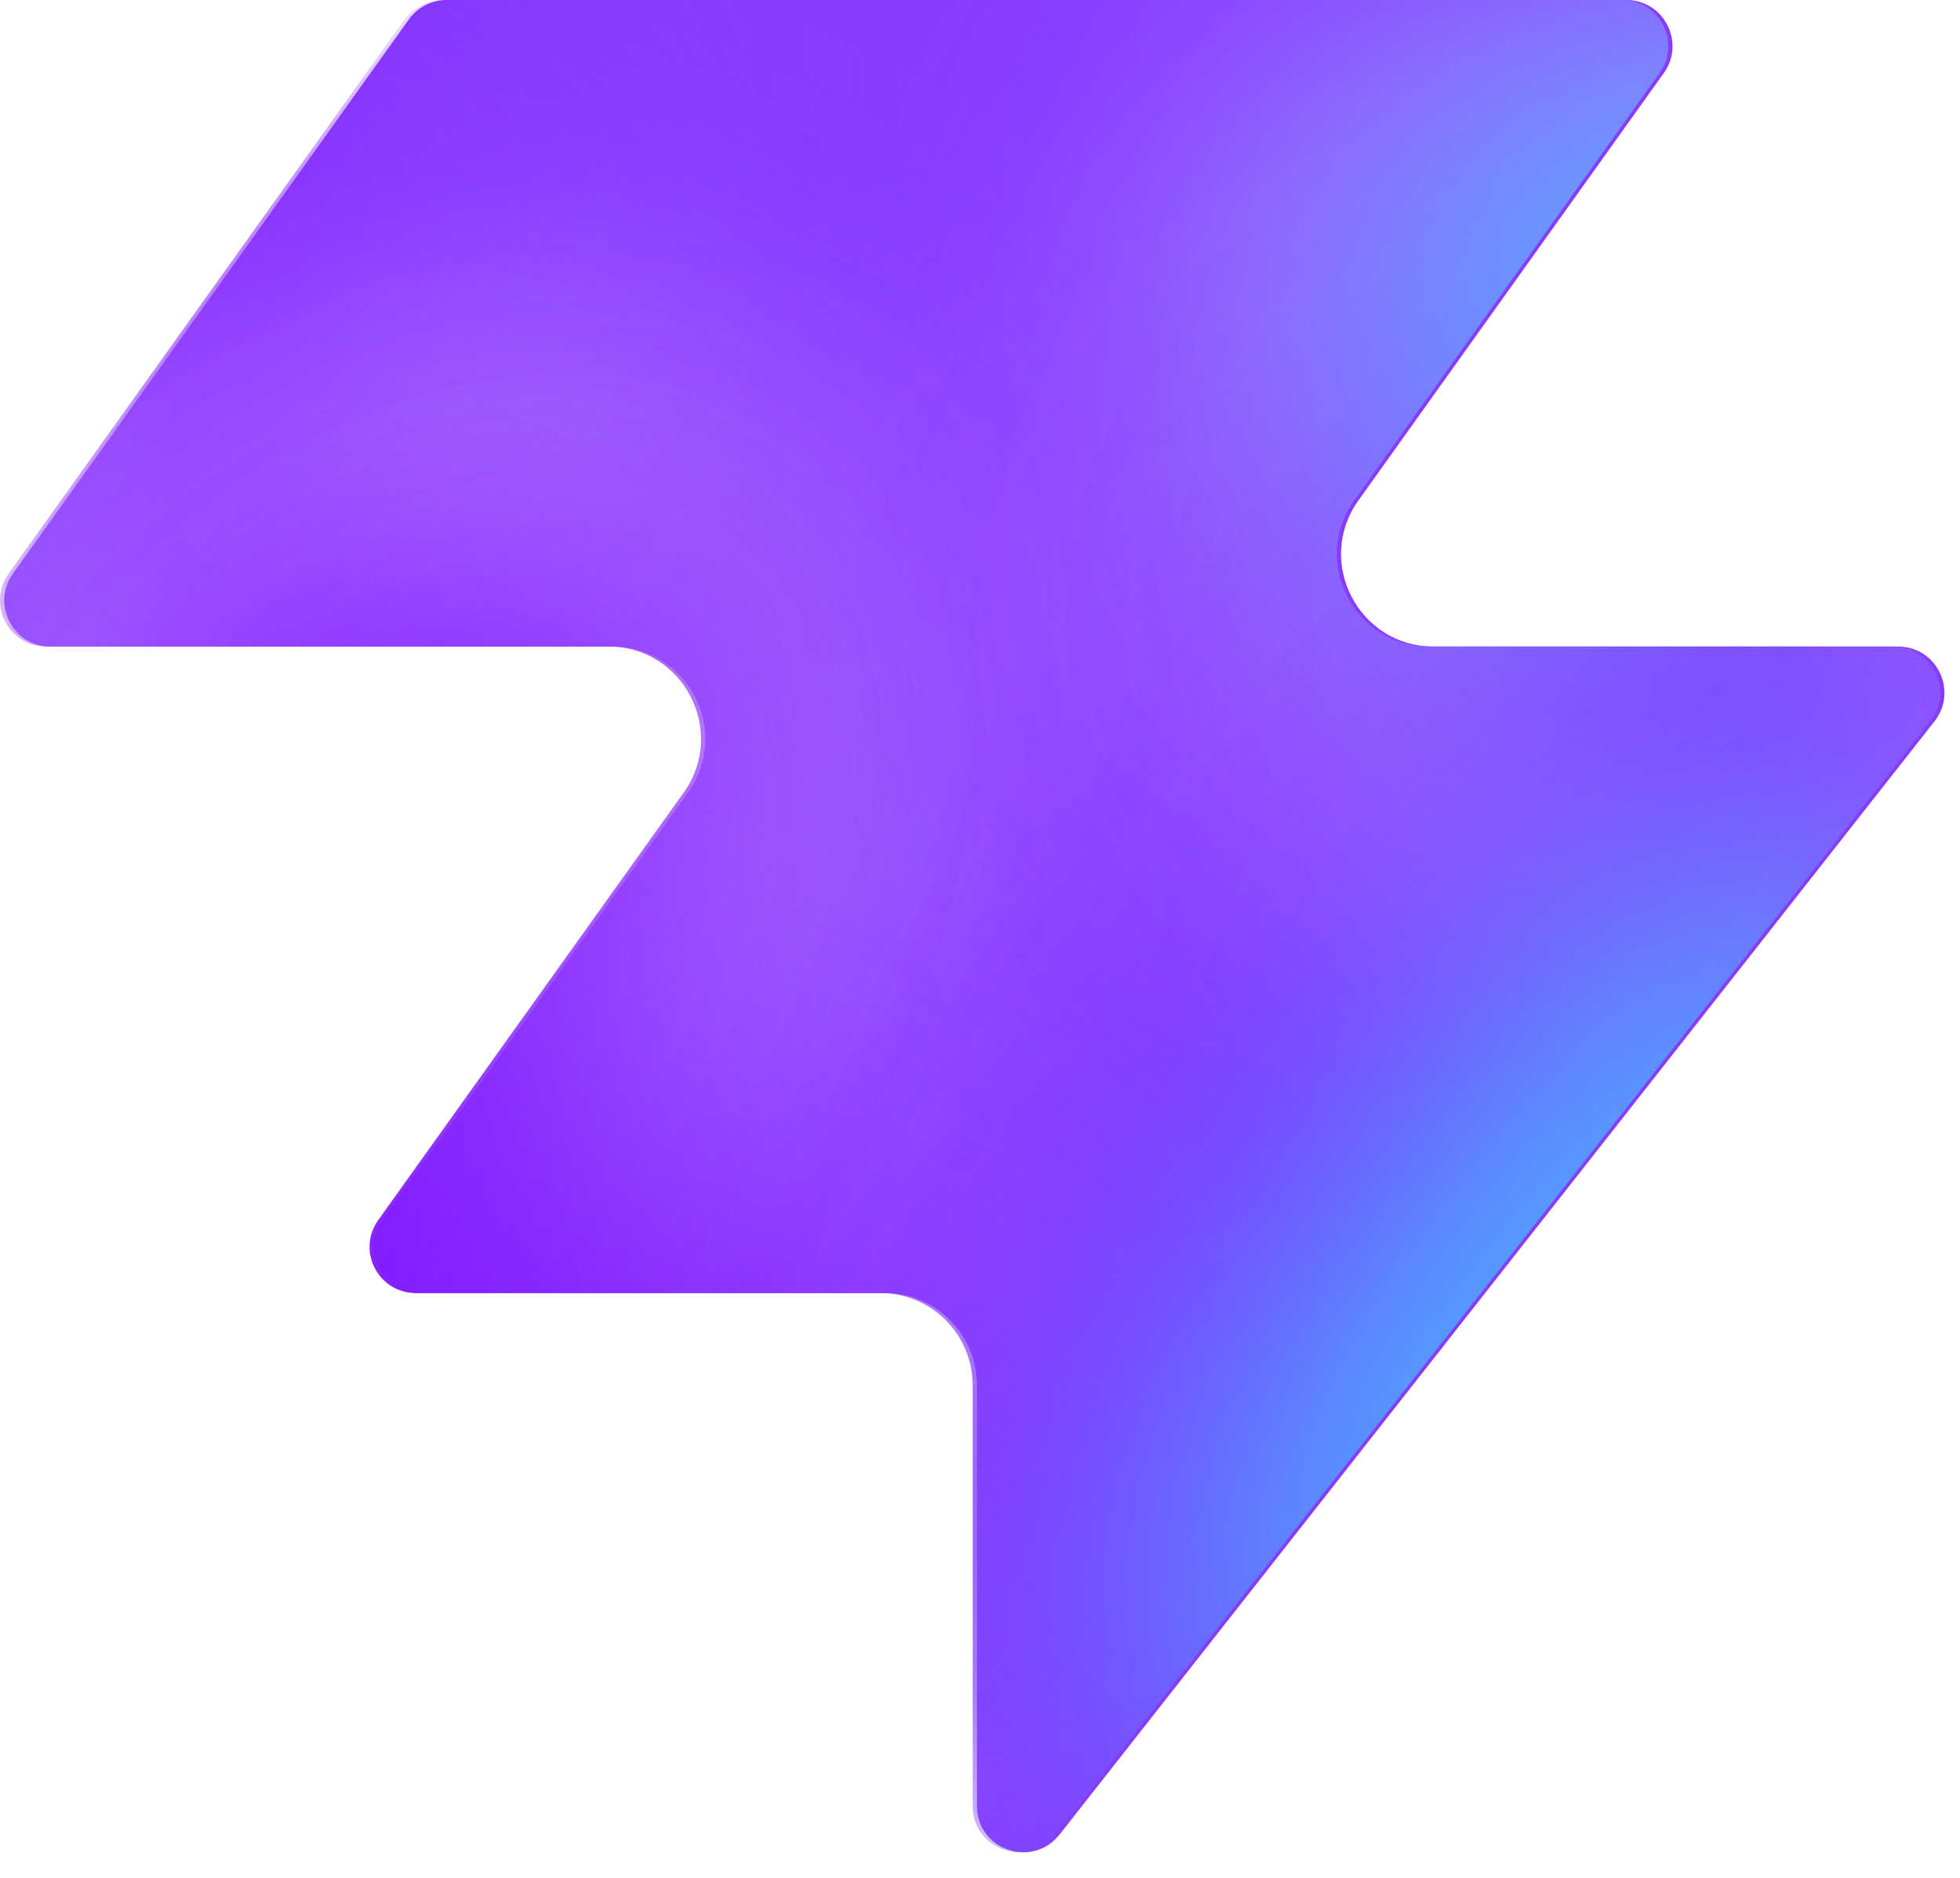
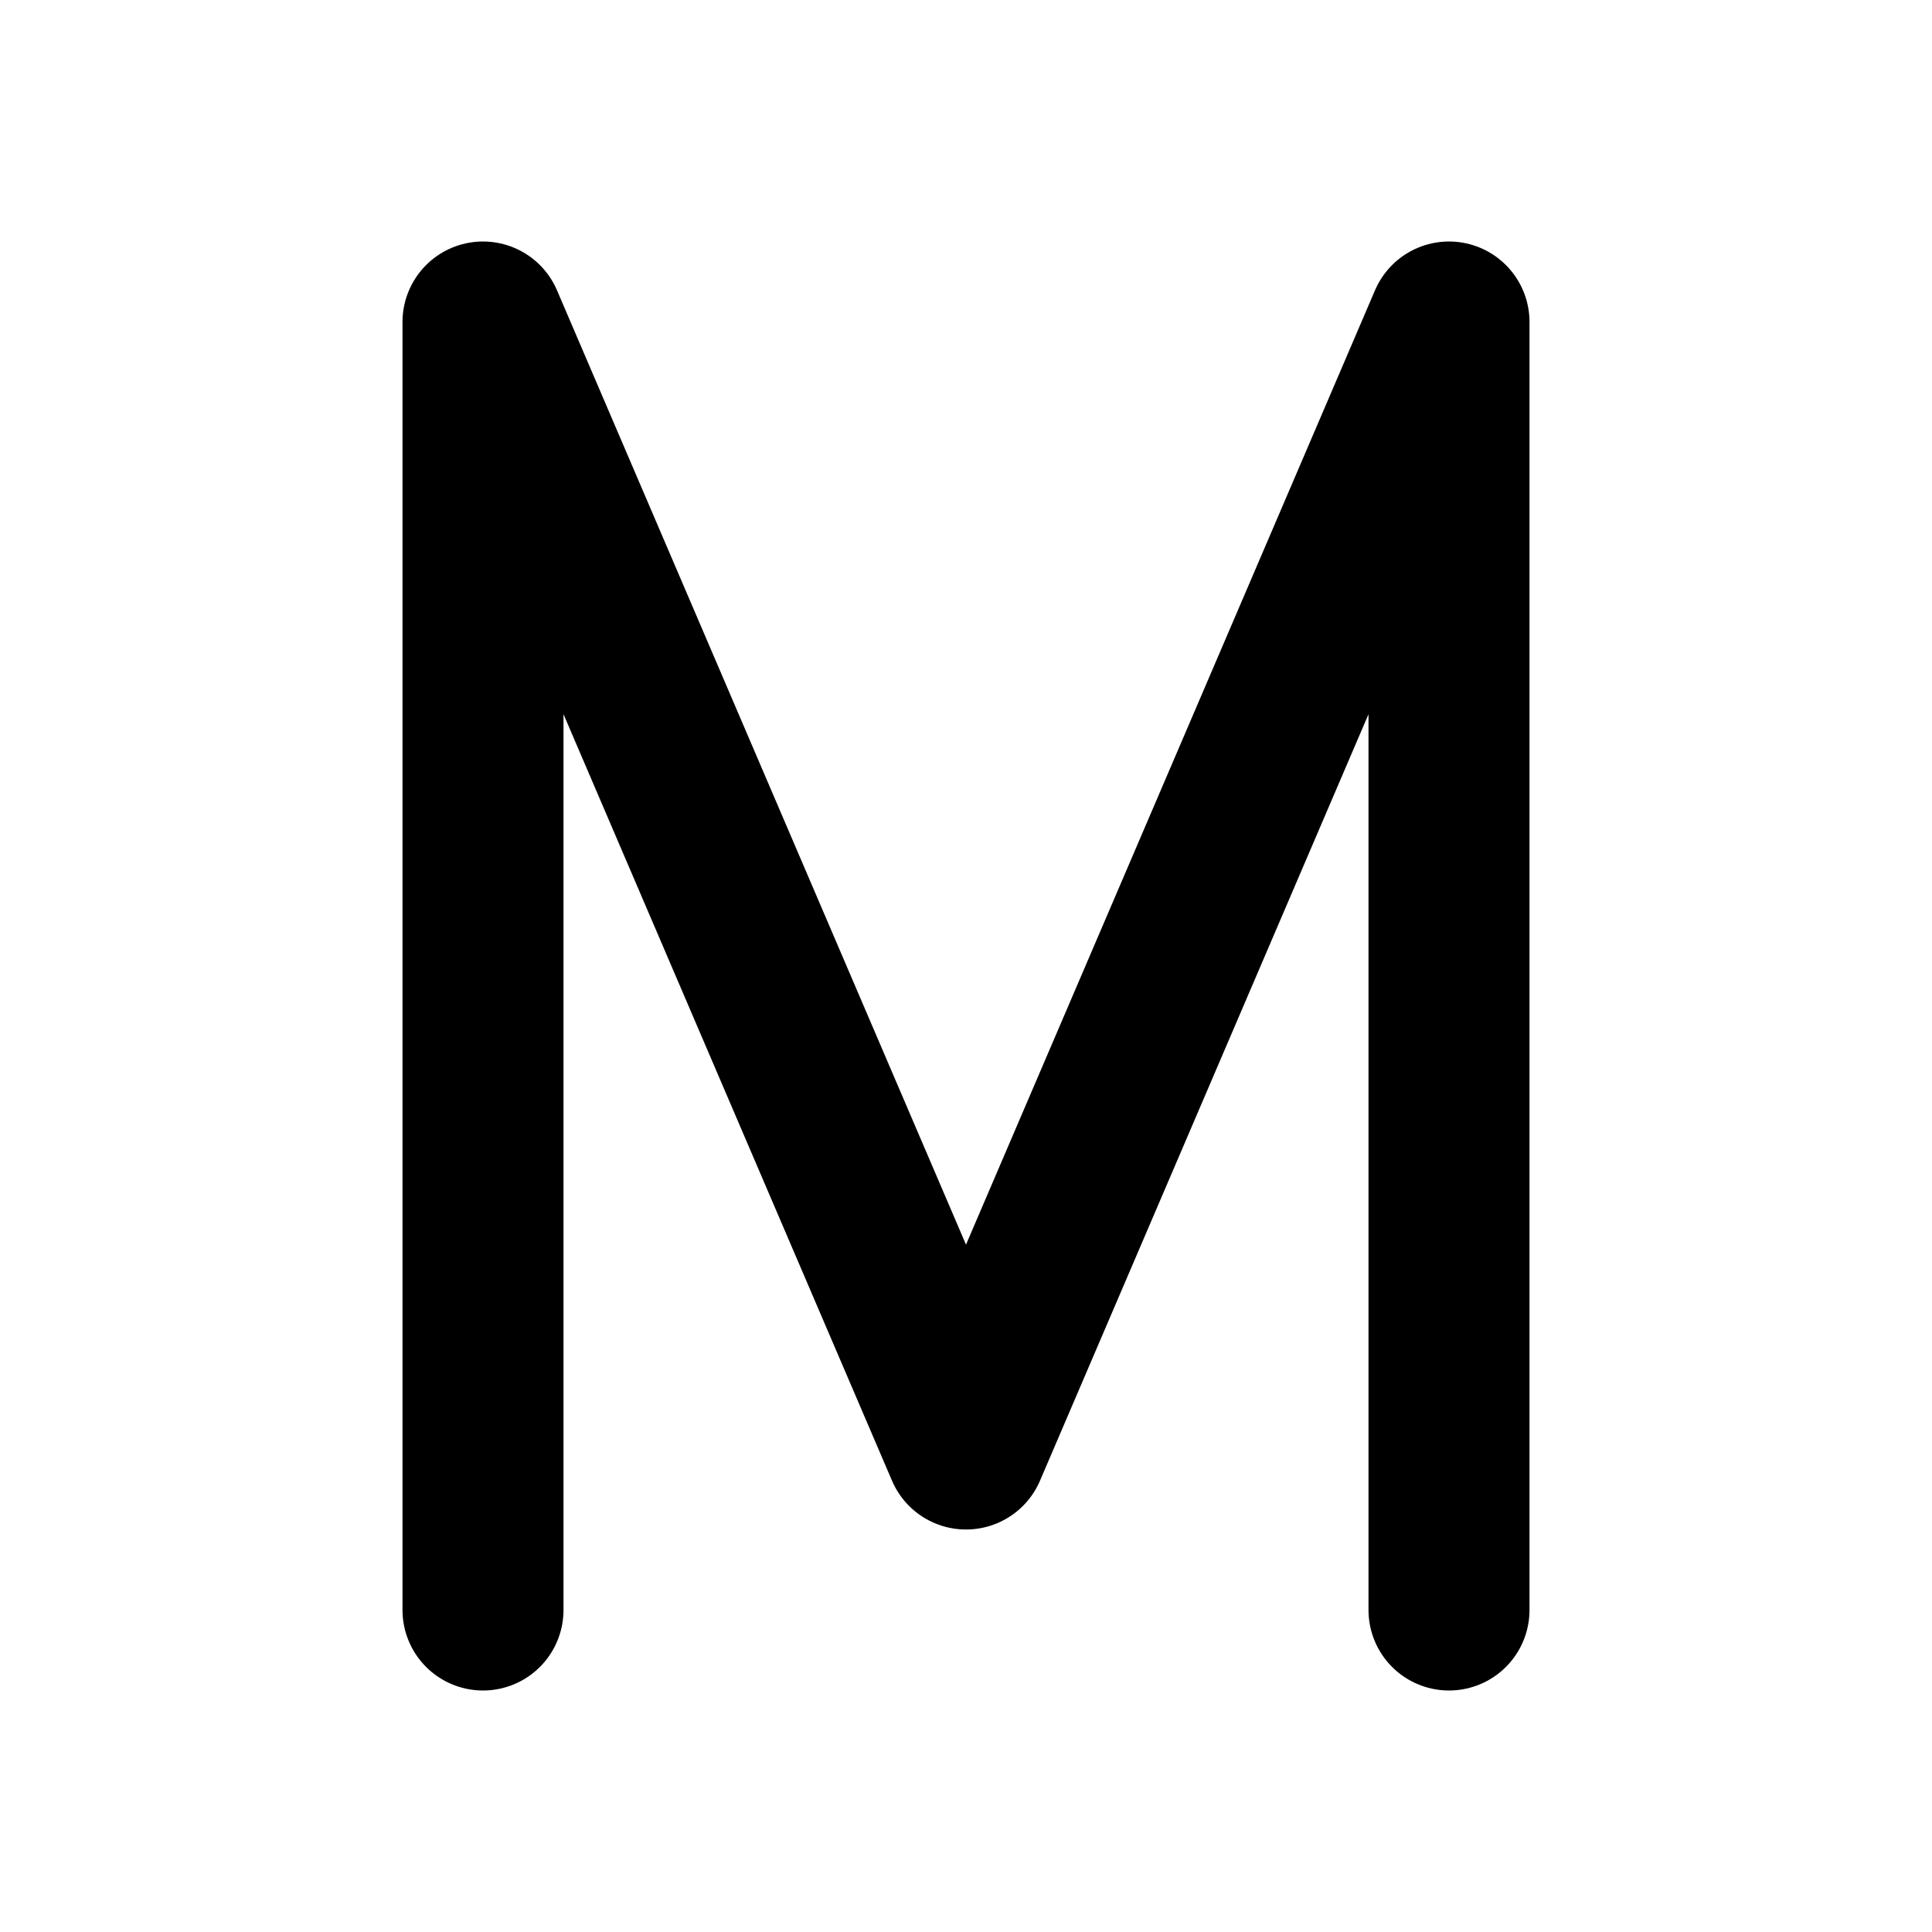
- <svg xmlns="http://www.w3.org/2000/svg" width="48" height="46" fill="none" viewBox="0 0 48 46">
-   <path fill="#863bff" d="M25.946 44.938c-.664.845-2.021.375-2.021-.698V33.937a2.26 2.26 0 0 0-2.262-2.262H10.287c-.92 0-1.456-1.04-.92-1.788l7.48-10.471c1.07-1.497 0-3.578-1.842-3.578H1.237c-.92 0-1.456-1.04-.92-1.788L10.013.474c.214-.297.556-.474.92-.474h28.894c.92 0 1.456 1.04.92 1.788l-7.48 10.471c-1.07 1.498 0 3.579 1.842 3.579h11.377c.943 0 1.473 1.088.89 1.83L25.947 44.94z" style="fill:#863bff;fill:color(display-p3 .525 .23 1);fill-opacity:1" />
-   <mask id="a" width="48" height="46" x="0" y="0" maskUnits="userSpaceOnUse" style="mask-type:alpha">
-     <path fill="#000" d="M25.842 44.938c-.664.844-2.021.375-2.021-.698V33.937a2.26 2.26 0 0 0-2.262-2.262H10.183c-.92 0-1.456-1.04-.92-1.788l7.48-10.471c1.07-1.498 0-3.579-1.842-3.579H1.133c-.92 0-1.456-1.04-.92-1.787L9.91.473c.214-.297.556-.474.92-.474h28.894c.92 0 1.456 1.04.92 1.788l-7.48 10.471c-1.07 1.498 0 3.578 1.842 3.578h11.377c.943 0 1.473 1.088.89 1.832L25.843 44.94z" style="fill:#000;fill-opacity:1" />
-   </mask>
-   <g mask="url(#a)">
-     <g filter="url(#b)">
-       <ellipse cx="5.508" cy="14.704" fill="#ede6ff" rx="5.508" ry="14.704" style="fill:#ede6ff;fill:color(display-p3 .927 .903 1);fill-opacity:1" transform="matrix(.00324 1 1 -.00324 -4.47 31.516)" />
-     </g>
-     <g filter="url(#c)">
-       <ellipse cx="10.399" cy="29.851" fill="#ede6ff" rx="10.399" ry="29.851" style="fill:#ede6ff;fill:color(display-p3 .927 .903 1);fill-opacity:1" transform="matrix(.00324 1 1 -.00324 -39.328 7.883)" />
-     </g>
-     <g filter="url(#d)">
-       <ellipse cx="5.508" cy="30.487" fill="#7e14ff" rx="5.508" ry="30.487" style="fill:#7e14ff;fill:color(display-p3 .492 .077 1);fill-opacity:1" transform="rotate(89.814 -25.913 -14.639)scale(1 -1)" />
-     </g>
-     <g filter="url(#e)">
-       <ellipse cx="5.508" cy="30.599" fill="#7e14ff" rx="5.508" ry="30.599" style="fill:#7e14ff;fill:color(display-p3 .492 .077 1);fill-opacity:1" transform="rotate(89.814 -32.644 -3.334)scale(1 -1)" />
-     </g>
-     <g filter="url(#f)">
-       <ellipse cx="5.508" cy="30.599" fill="#7e14ff" rx="5.508" ry="30.599" style="fill:#7e14ff;fill:color(display-p3 .492 .077 1);fill-opacity:1" transform="matrix(.00324 1 1 -.00324 -34.34 30.47)" />
-     </g>
-     <g filter="url(#g)">
-       <ellipse cx="14.072" cy="22.078" fill="#ede6ff" rx="14.072" ry="22.078" style="fill:#ede6ff;fill:color(display-p3 .927 .903 1);fill-opacity:1" transform="rotate(93.35 24.506 48.493)scale(-1 1)" />
-     </g>
-     <g filter="url(#h)">
-       <ellipse cx="3.47" cy="21.501" fill="#7e14ff" rx="3.47" ry="21.501" style="fill:#7e14ff;fill:color(display-p3 .492 .077 1);fill-opacity:1" transform="rotate(89.009 28.708 47.59)scale(-1 1)" />
-     </g>
-     <g filter="url(#i)">
-       <ellipse cx="3.47" cy="21.501" fill="#7e14ff" rx="3.47" ry="21.501" style="fill:#7e14ff;fill:color(display-p3 .492 .077 1);fill-opacity:1" transform="rotate(89.009 28.708 47.59)scale(-1 1)" />
-     </g>
-     <g filter="url(#j)">
-       <ellipse cx=".387" cy="8.972" fill="#7e14ff" rx="4.407" ry="29.108" style="fill:#7e14ff;fill:color(display-p3 .492 .077 1);fill-opacity:1" transform="rotate(39.51 .387 8.972)" />
-     </g>
-     <g filter="url(#k)">
-       <ellipse cx="47.523" cy="-6.092" fill="#7e14ff" rx="4.407" ry="29.108" style="fill:#7e14ff;fill:color(display-p3 .492 .077 1);fill-opacity:1" transform="rotate(37.892 47.523 -6.092)" />
-     </g>
-     <g filter="url(#l)">
-       <ellipse cx="41.412" cy="6.333" fill="#47bfff" rx="5.971" ry="9.665" style="fill:#47bfff;fill:color(display-p3 .28 .748 1);fill-opacity:1" transform="rotate(37.892 41.412 6.333)" />
-     </g>
-     <g filter="url(#m)">
-       <ellipse cx="-1.879" cy="38.332" fill="#7e14ff" rx="4.407" ry="29.108" style="fill:#7e14ff;fill:color(display-p3 .492 .077 1);fill-opacity:1" transform="rotate(37.892 -1.88 38.332)" />
-     </g>
-     <g filter="url(#n)">
-       <ellipse cx="-1.879" cy="38.332" fill="#7e14ff" rx="4.407" ry="29.108" style="fill:#7e14ff;fill:color(display-p3 .492 .077 1);fill-opacity:1" transform="rotate(37.892 -1.88 38.332)" />
-     </g>
-     <g filter="url(#o)">
-       <ellipse cx="35.651" cy="29.907" fill="#7e14ff" rx="4.407" ry="29.108" style="fill:#7e14ff;fill:color(display-p3 .492 .077 1);fill-opacity:1" transform="rotate(37.892 35.651 29.907)" />
-     </g>
-     <g filter="url(#p)">
-       <ellipse cx="38.418" cy="32.4" fill="#47bfff" rx="5.971" ry="15.297" style="fill:#47bfff;fill:color(display-p3 .28 .748 1);fill-opacity:1" transform="rotate(37.892 38.418 32.4)" />
-     </g>
-   </g>
-   <defs>
-     <filter id="b" width="60.045" height="41.654" x="-19.77" y="16.149" color-interpolation-filters="sRGB" filterUnits="userSpaceOnUse">
-       <feFlood flood-opacity="0" result="BackgroundImageFix" />
-       <feBlend in="SourceGraphic" in2="BackgroundImageFix" result="shape" />
-       <feGaussianBlur result="effect1_foregroundBlur_2002_17158" stdDeviation="7.659" />
-     </filter>
-     <filter id="c" width="90.34" height="51.437" x="-54.613" y="-7.533" color-interpolation-filters="sRGB" filterUnits="userSpaceOnUse">
-       <feFlood flood-opacity="0" result="BackgroundImageFix" />
-       <feBlend in="SourceGraphic" in2="BackgroundImageFix" result="shape" />
-       <feGaussianBlur result="effect1_foregroundBlur_2002_17158" stdDeviation="7.659" />
-     </filter>
-     <filter id="d" width="79.355" height="29.4" x="-49.64" y="2.03" color-interpolation-filters="sRGB" filterUnits="userSpaceOnUse">
-       <feFlood flood-opacity="0" result="BackgroundImageFix" />
-       <feBlend in="SourceGraphic" in2="BackgroundImageFix" result="shape" />
-       <feGaussianBlur result="effect1_foregroundBlur_2002_17158" stdDeviation="4.596" />
-     </filter>
-     <filter id="e" width="79.579" height="29.4" x="-45.045" y="20.029" color-interpolation-filters="sRGB" filterUnits="userSpaceOnUse">
-       <feFlood flood-opacity="0" result="BackgroundImageFix" />
-       <feBlend in="SourceGraphic" in2="BackgroundImageFix" result="shape" />
-       <feGaussianBlur result="effect1_foregroundBlur_2002_17158" stdDeviation="4.596" />
-     </filter>
-     <filter id="f" width="79.579" height="29.4" x="-43.513" y="21.178" color-interpolation-filters="sRGB" filterUnits="userSpaceOnUse">
-       <feFlood flood-opacity="0" result="BackgroundImageFix" />
-       <feBlend in="SourceGraphic" in2="BackgroundImageFix" result="shape" />
-       <feGaussianBlur result="effect1_foregroundBlur_2002_17158" stdDeviation="4.596" />
-     </filter>
-     <filter id="g" width="74.749" height="58.852" x="15.756" y="-17.901" color-interpolation-filters="sRGB" filterUnits="userSpaceOnUse">
-       <feFlood flood-opacity="0" result="BackgroundImageFix" />
-       <feBlend in="SourceGraphic" in2="BackgroundImageFix" result="shape" />
-       <feGaussianBlur result="effect1_foregroundBlur_2002_17158" stdDeviation="7.659" />
-     </filter>
-     <filter id="h" width="61.377" height="25.362" x="23.548" y="2.284" color-interpolation-filters="sRGB" filterUnits="userSpaceOnUse">
-       <feFlood flood-opacity="0" result="BackgroundImageFix" />
-       <feBlend in="SourceGraphic" in2="BackgroundImageFix" result="shape" />
-       <feGaussianBlur result="effect1_foregroundBlur_2002_17158" stdDeviation="4.596" />
-     </filter>
-     <filter id="i" width="61.377" height="25.362" x="23.548" y="2.284" color-interpolation-filters="sRGB" filterUnits="userSpaceOnUse">
-       <feFlood flood-opacity="0" result="BackgroundImageFix" />
-       <feBlend in="SourceGraphic" in2="BackgroundImageFix" result="shape" />
-       <feGaussianBlur result="effect1_foregroundBlur_2002_17158" stdDeviation="4.596" />
-     </filter>
-     <filter id="j" width="56.045" height="63.649" x="-27.636" y="-22.853" color-interpolation-filters="sRGB" filterUnits="userSpaceOnUse">
-       <feFlood flood-opacity="0" result="BackgroundImageFix" />
-       <feBlend in="SourceGraphic" in2="BackgroundImageFix" result="shape" />
-       <feGaussianBlur result="effect1_foregroundBlur_2002_17158" stdDeviation="4.596" />
-     </filter>
-     <filter id="k" width="54.814" height="64.646" x="20.116" y="-38.415" color-interpolation-filters="sRGB" filterUnits="userSpaceOnUse">
-       <feFlood flood-opacity="0" result="BackgroundImageFix" />
-       <feBlend in="SourceGraphic" in2="BackgroundImageFix" result="shape" />
-       <feGaussianBlur result="effect1_foregroundBlur_2002_17158" stdDeviation="4.596" />
-     </filter>
-     <filter id="l" width="33.541" height="35.313" x="24.641" y="-11.323" color-interpolation-filters="sRGB" filterUnits="userSpaceOnUse">
-       <feFlood flood-opacity="0" result="BackgroundImageFix" />
-       <feBlend in="SourceGraphic" in2="BackgroundImageFix" result="shape" />
-       <feGaussianBlur result="effect1_foregroundBlur_2002_17158" stdDeviation="4.596" />
-     </filter>
-     <filter id="m" width="54.814" height="64.646" x="-29.286" y="6.009" color-interpolation-filters="sRGB" filterUnits="userSpaceOnUse">
-       <feFlood flood-opacity="0" result="BackgroundImageFix" />
-       <feBlend in="SourceGraphic" in2="BackgroundImageFix" result="shape" />
-       <feGaussianBlur result="effect1_foregroundBlur_2002_17158" stdDeviation="4.596" />
-     </filter>
-     <filter id="n" width="54.814" height="64.646" x="-29.286" y="6.009" color-interpolation-filters="sRGB" filterUnits="userSpaceOnUse">
-       <feFlood flood-opacity="0" result="BackgroundImageFix" />
-       <feBlend in="SourceGraphic" in2="BackgroundImageFix" result="shape" />
-       <feGaussianBlur result="effect1_foregroundBlur_2002_17158" stdDeviation="4.596" />
-     </filter>
-     <filter id="o" width="54.814" height="64.646" x="8.244" y="-2.416" color-interpolation-filters="sRGB" filterUnits="userSpaceOnUse">
-       <feFlood flood-opacity="0" result="BackgroundImageFix" />
-       <feBlend in="SourceGraphic" in2="BackgroundImageFix" result="shape" />
-       <feGaussianBlur result="effect1_foregroundBlur_2002_17158" stdDeviation="4.596" />
-     </filter>
-     <filter id="p" width="39.409" height="43.623" x="18.713" y="10.588" color-interpolation-filters="sRGB" filterUnits="userSpaceOnUse">
-       <feFlood flood-opacity="0" result="BackgroundImageFix" />
-       <feBlend in="SourceGraphic" in2="BackgroundImageFix" result="shape" />
-       <feGaussianBlur result="effect1_foregroundBlur_2002_17158" stdDeviation="4.596" />
-     </filter>
-   </defs>
+ <svg xmlns="http://www.w3.org/2000/svg" width="24" height="24" viewBox="0 0 24 24" fill="none" stroke="currentColor" stroke-width="2" stroke-linecap="round" stroke-linejoin="round" class="icon icon-tabler icons-tabler-outline icon-tabler-letter-m">
+   <path stroke="none" d="M0 0h24v24H0z" fill="none" />
+   <path d="M6 20v-16l6 14l6 -14v16" />
</svg>
